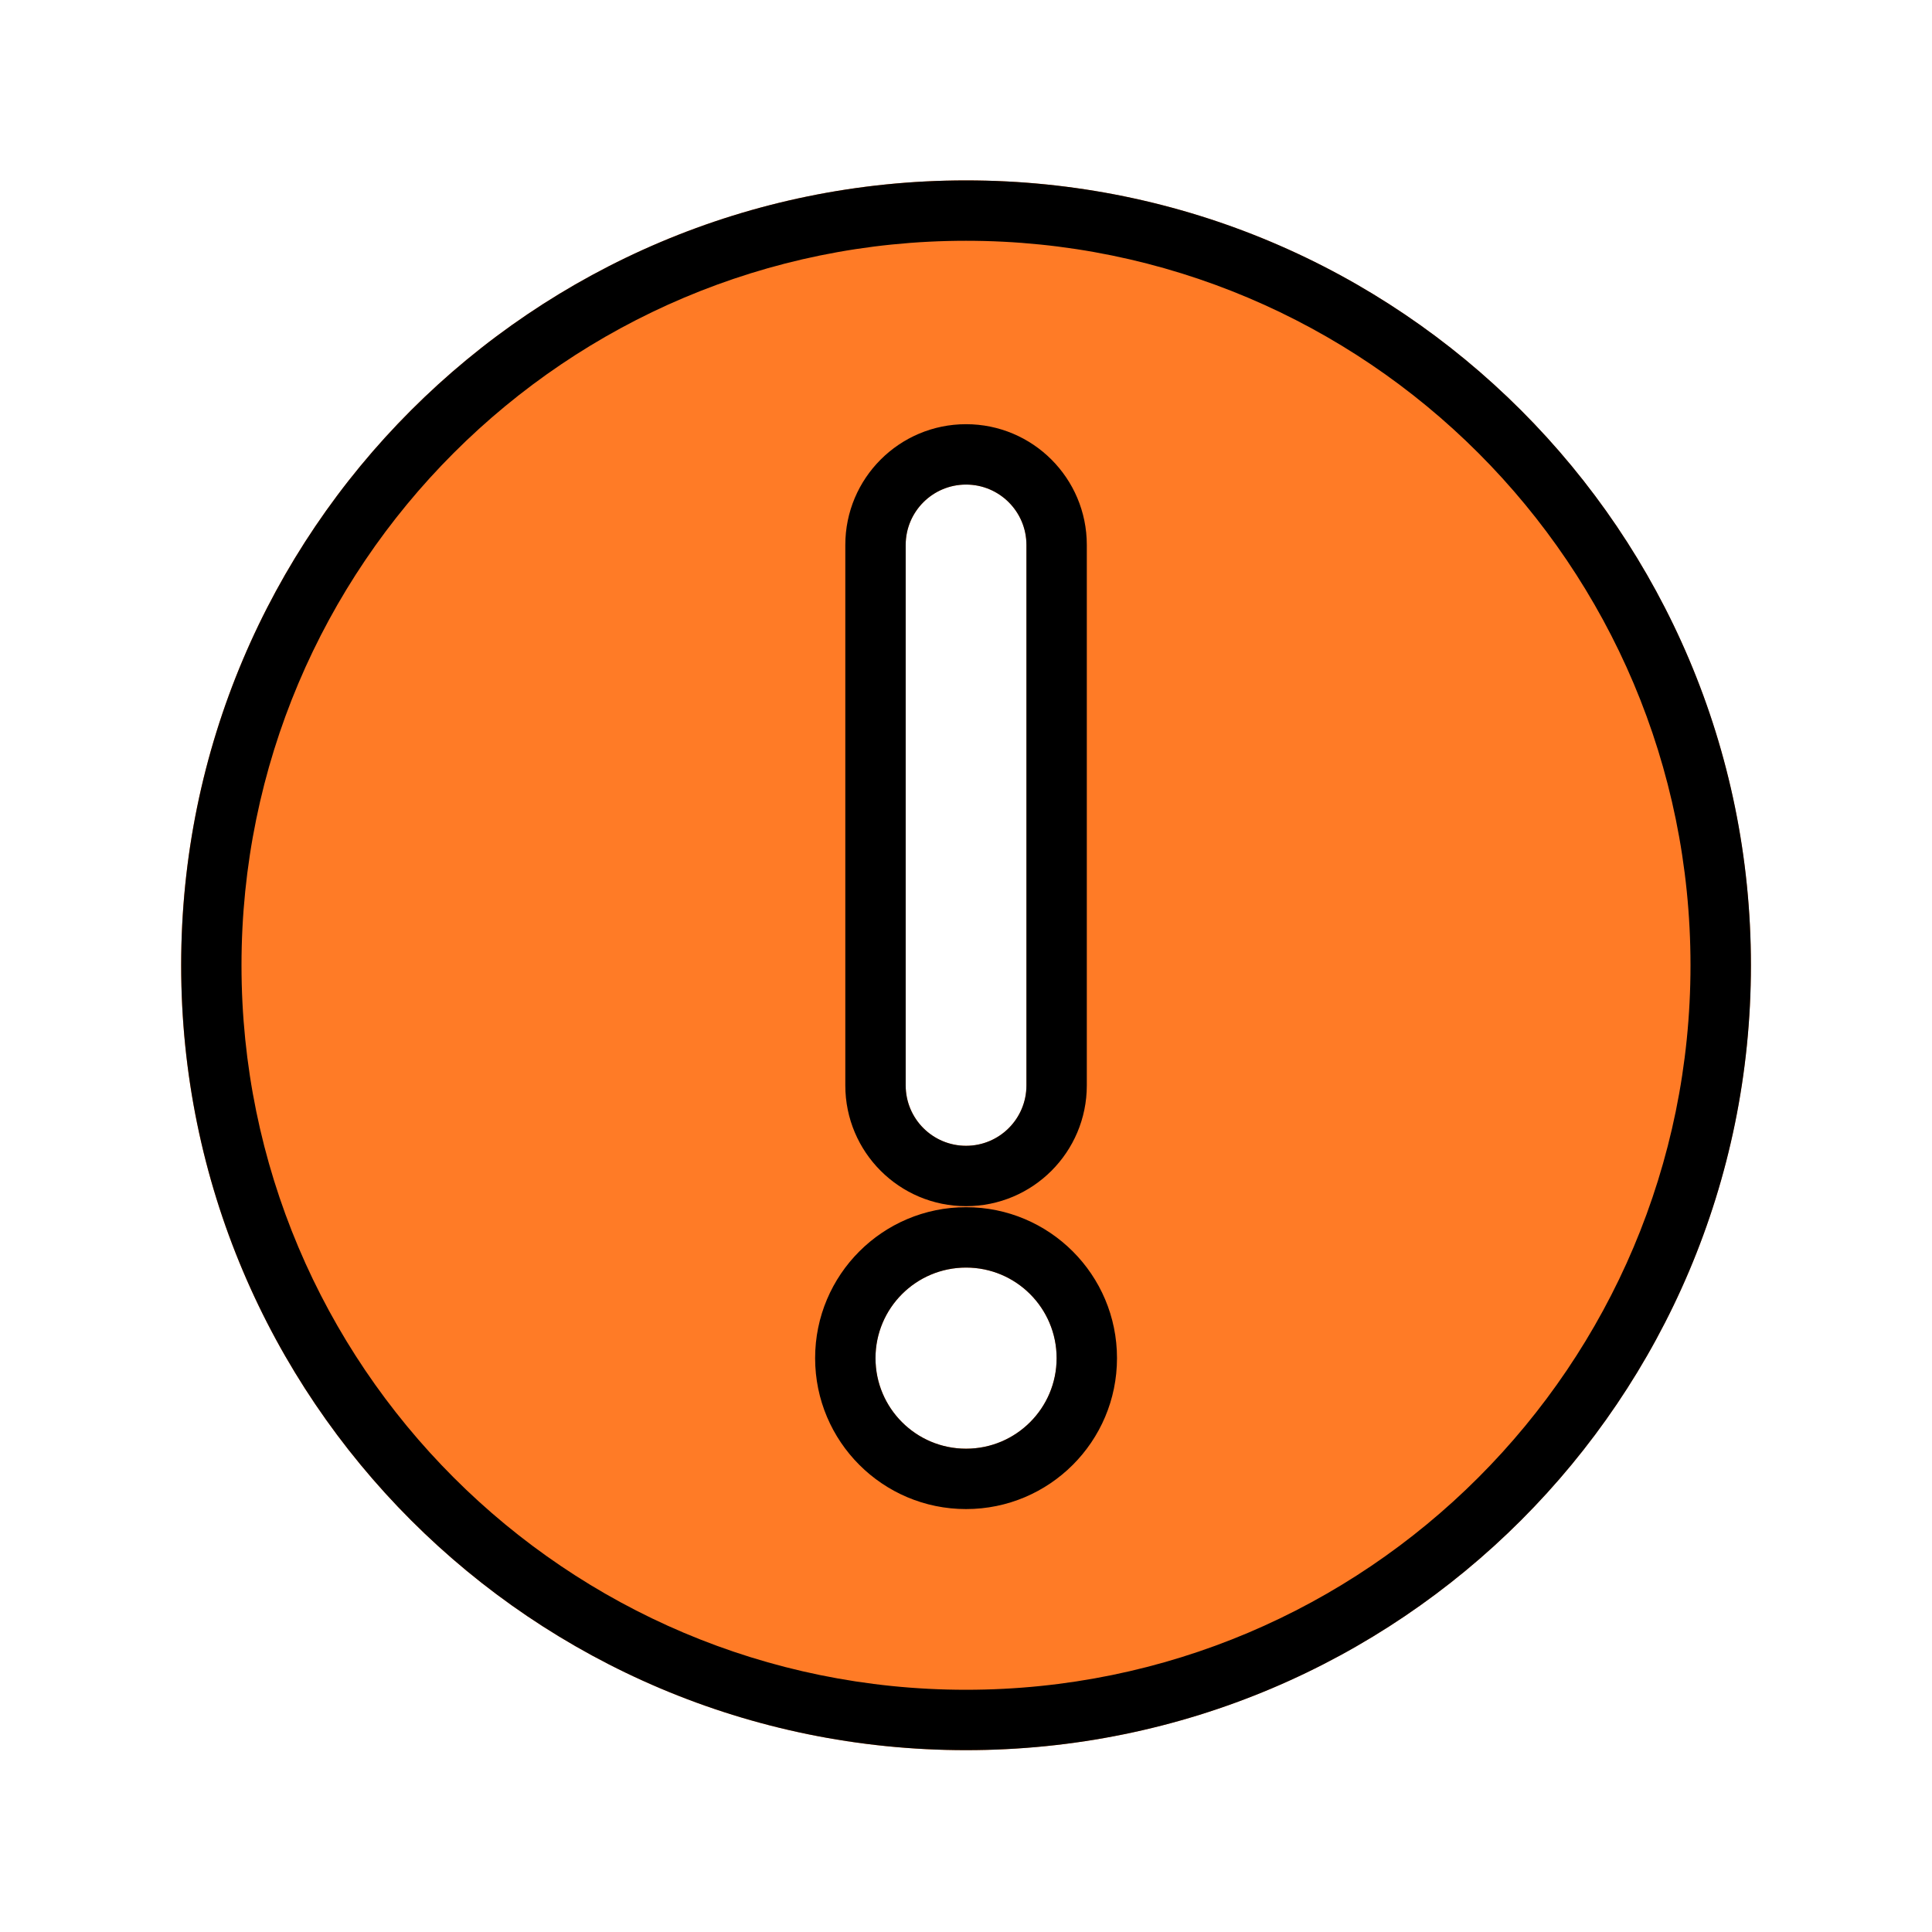
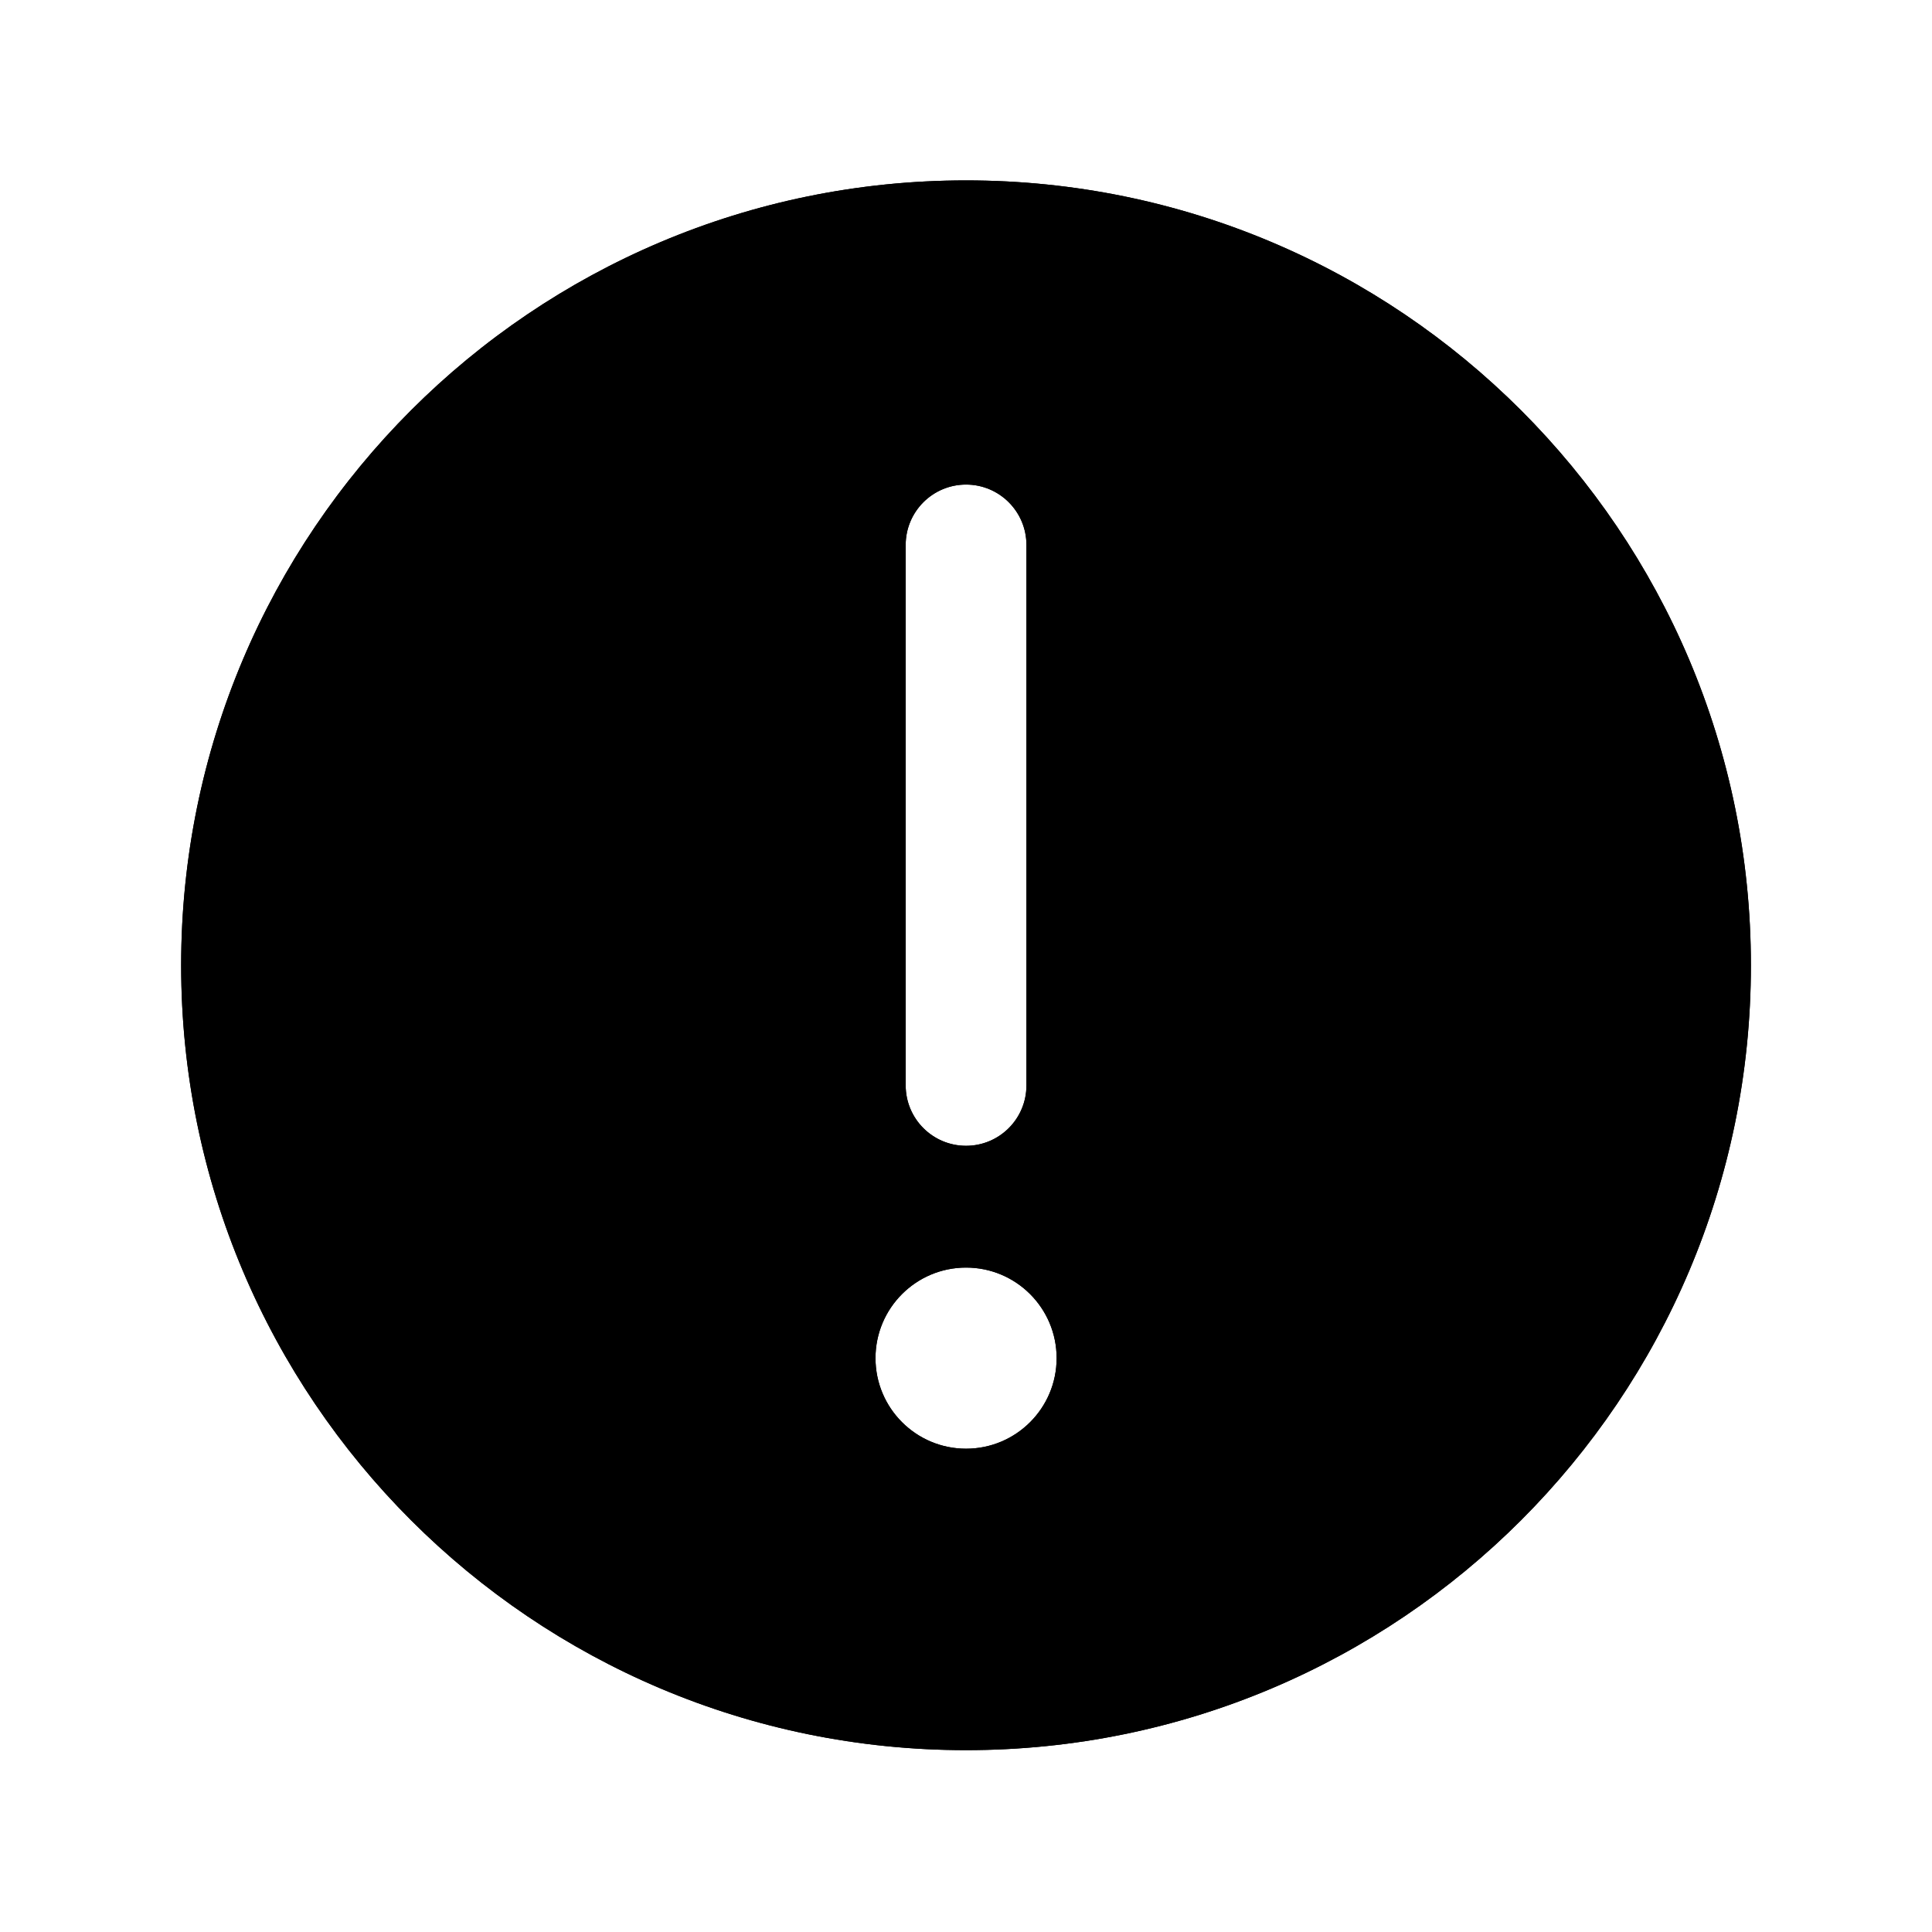
<svg xmlns="http://www.w3.org/2000/svg" viewBox="0 0 32 32" fill="currentColor">
-   <path fill-rule="evenodd" clip-rule="evenodd" d="M16 28.988c-7.179 0-13-5.82-13-13s5.821-13 13-13c7.18 0 13 5.82 13 13s-5.82 13-13 13Zm1.501-6.493a1.5 1.5 0 1 0-3 0 1.5 1.5 0 0 0 3 0Zm-1.5-3.517a1 1 0 0 0 1-1V9.026a1 1 0 1 0-2 0v8.952a1 1 0 0 0 1 1Z" fill="#FF7B26" />
+   <path fill-rule="evenodd" clip-rule="evenodd" d="M16 28.988c-7.179 0-13-5.82-13-13s5.821-13 13-13c7.18 0 13 5.82 13 13s-5.82 13-13 13Zm1.501-6.493a1.5 1.5 0 1 0-3 0 1.5 1.5 0 0 0 3 0Zm-1.5-3.517a1 1 0 0 0 1-1V9.026a1 1 0 1 0-2 0v8.952a1 1 0 0 0 1 1Z" fill="currentColor" />
  <path fill-rule="evenodd" clip-rule="evenodd" d="M16 27.988c-6.627 0-12-5.373-12-12 0-6.628 5.373-12 12-12 6.628 0 12 5.372 12 12 0 6.627-5.372 12-12 12Zm2.501-5.493a2.5 2.5 0 1 0-5 0 2.5 2.5 0 0 0 5 0Zm-2.5-2.517a2 2 0 0 0 2-2V9.026a2 2 0 1 0-4 0v8.952a2 2 0 0 0 2 2Zm-13-3.99c0 7.18 5.82 13 13 13s13-5.82 13-13-5.82-13-13-13-13 5.82-13 13Zm13 5.007a1.5 1.5 0 1 1 0 3 1.5 1.5 0 0 1 0-3Zm1-3.017a1 1 0 1 1-2 0V9.026a1 1 0 1 1 2 0v8.952Z" fill="currentColor" />
</svg>
